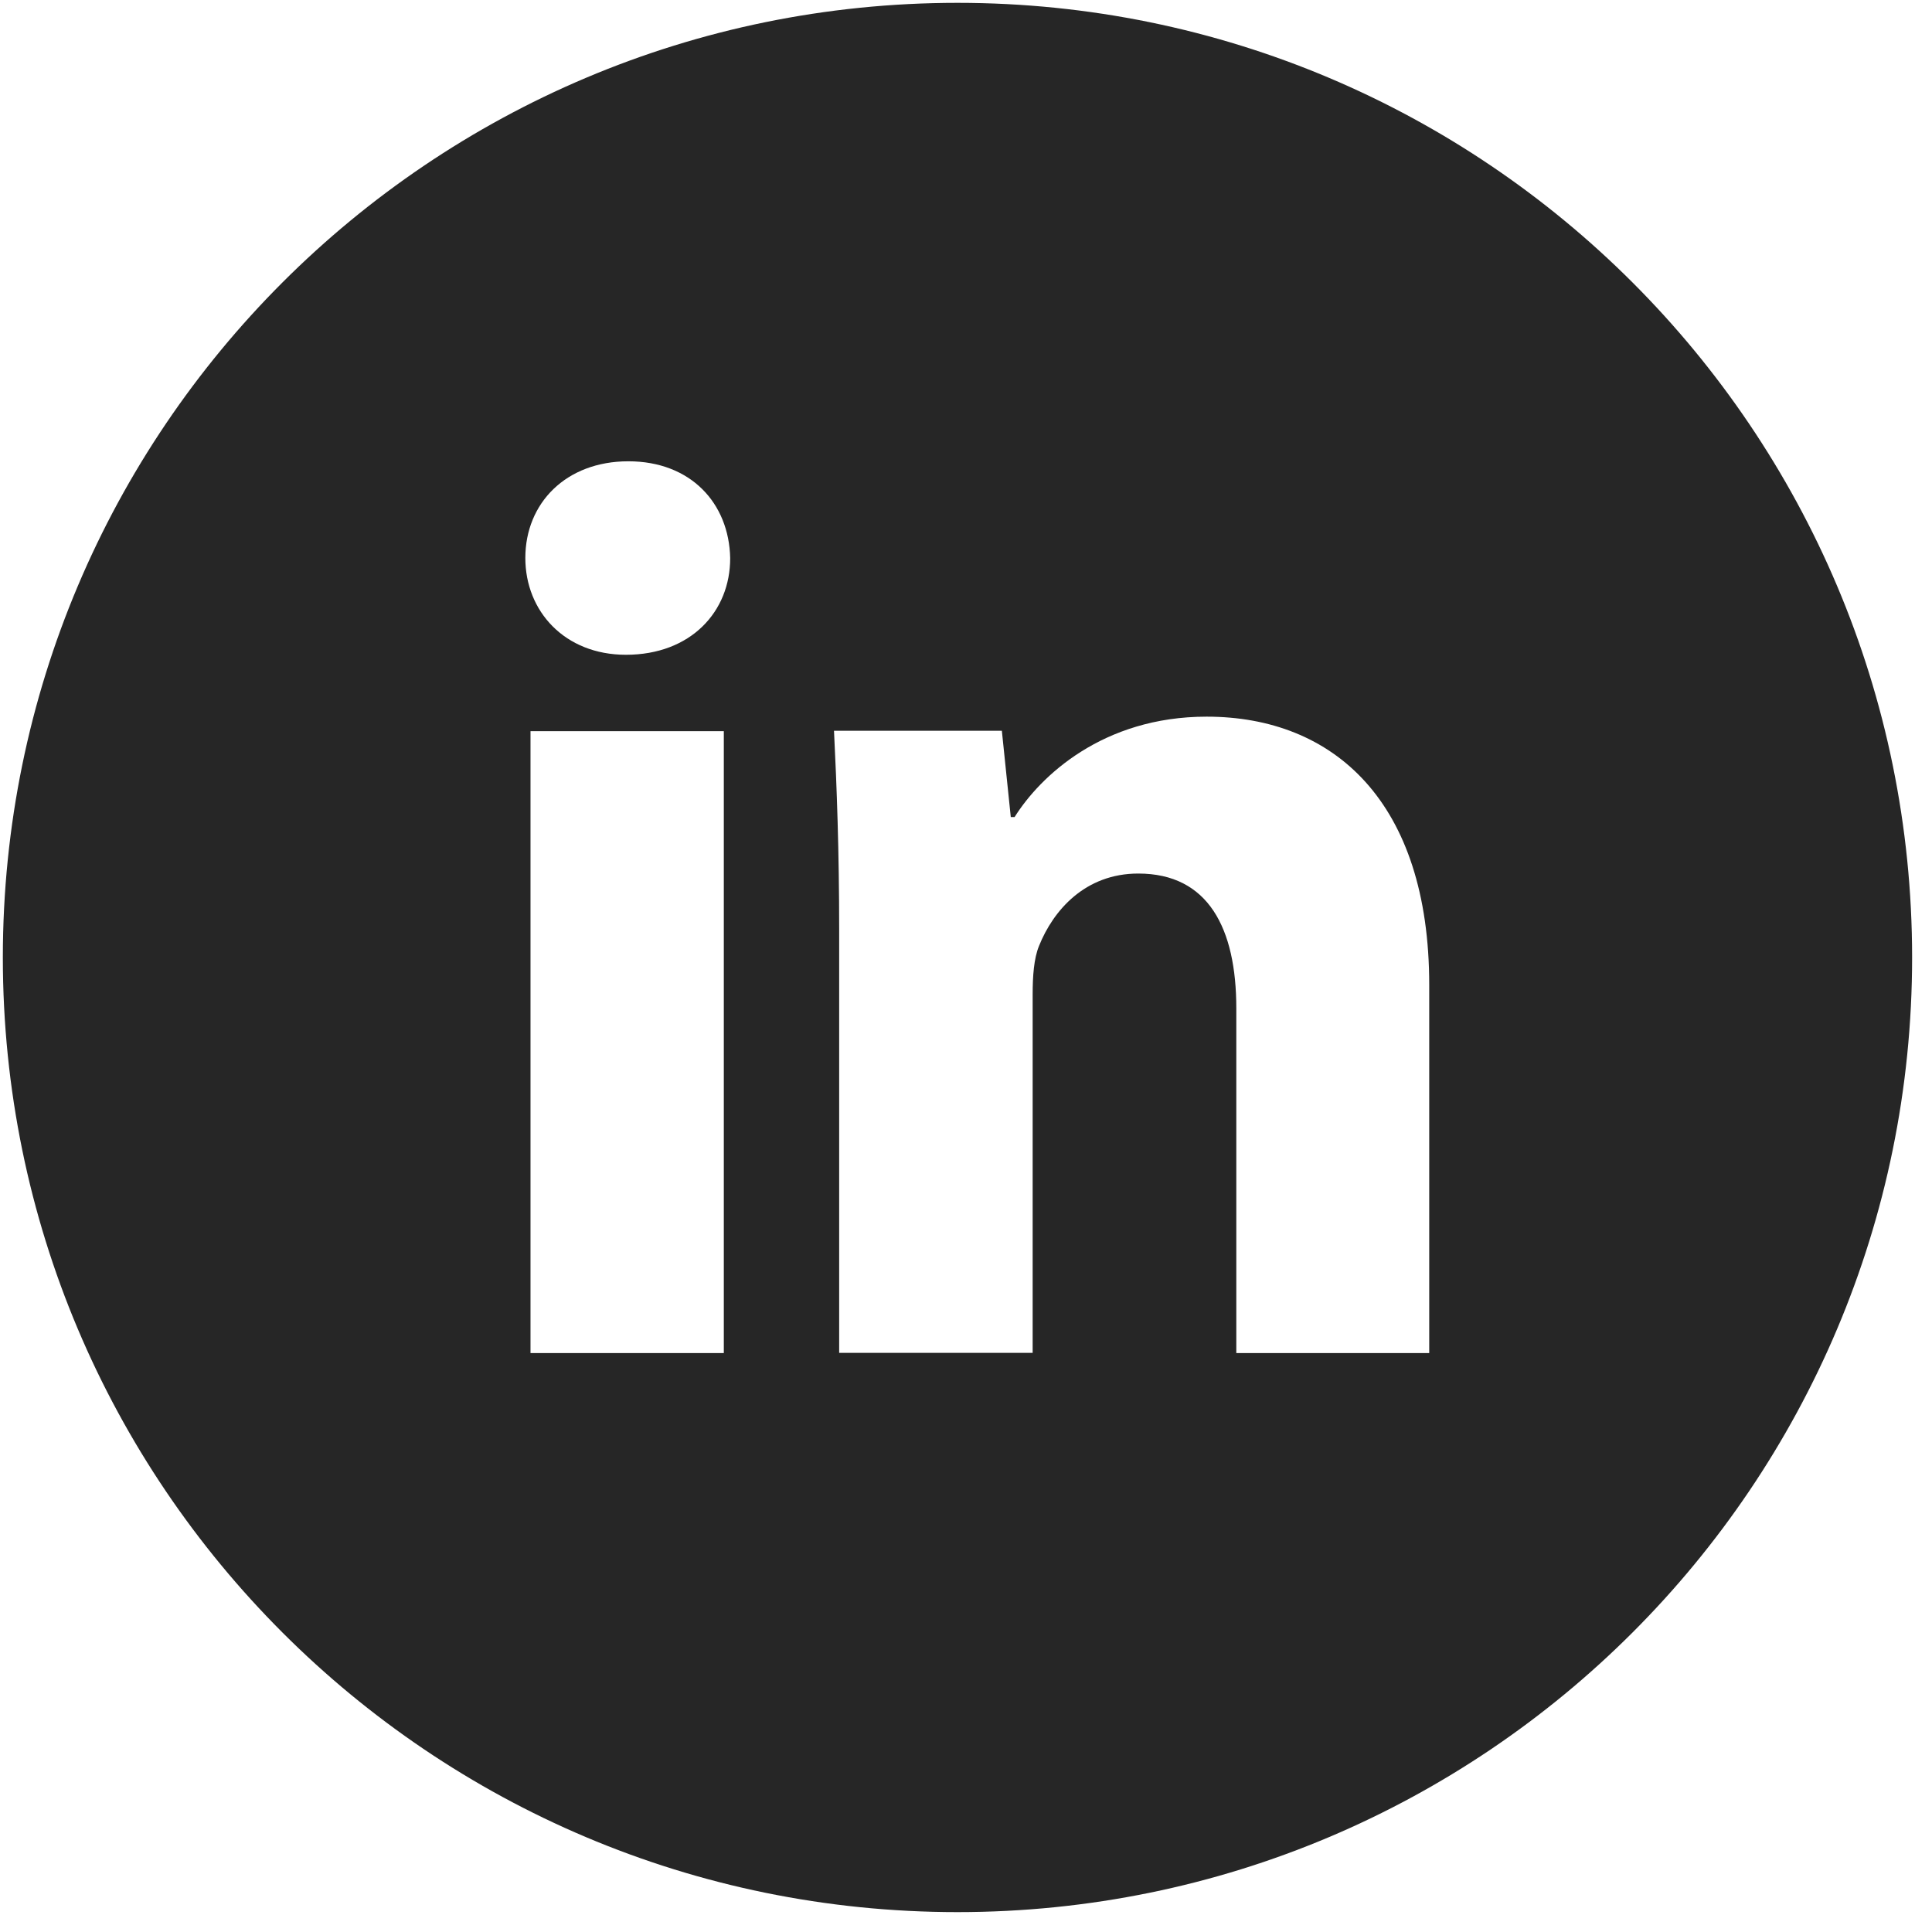
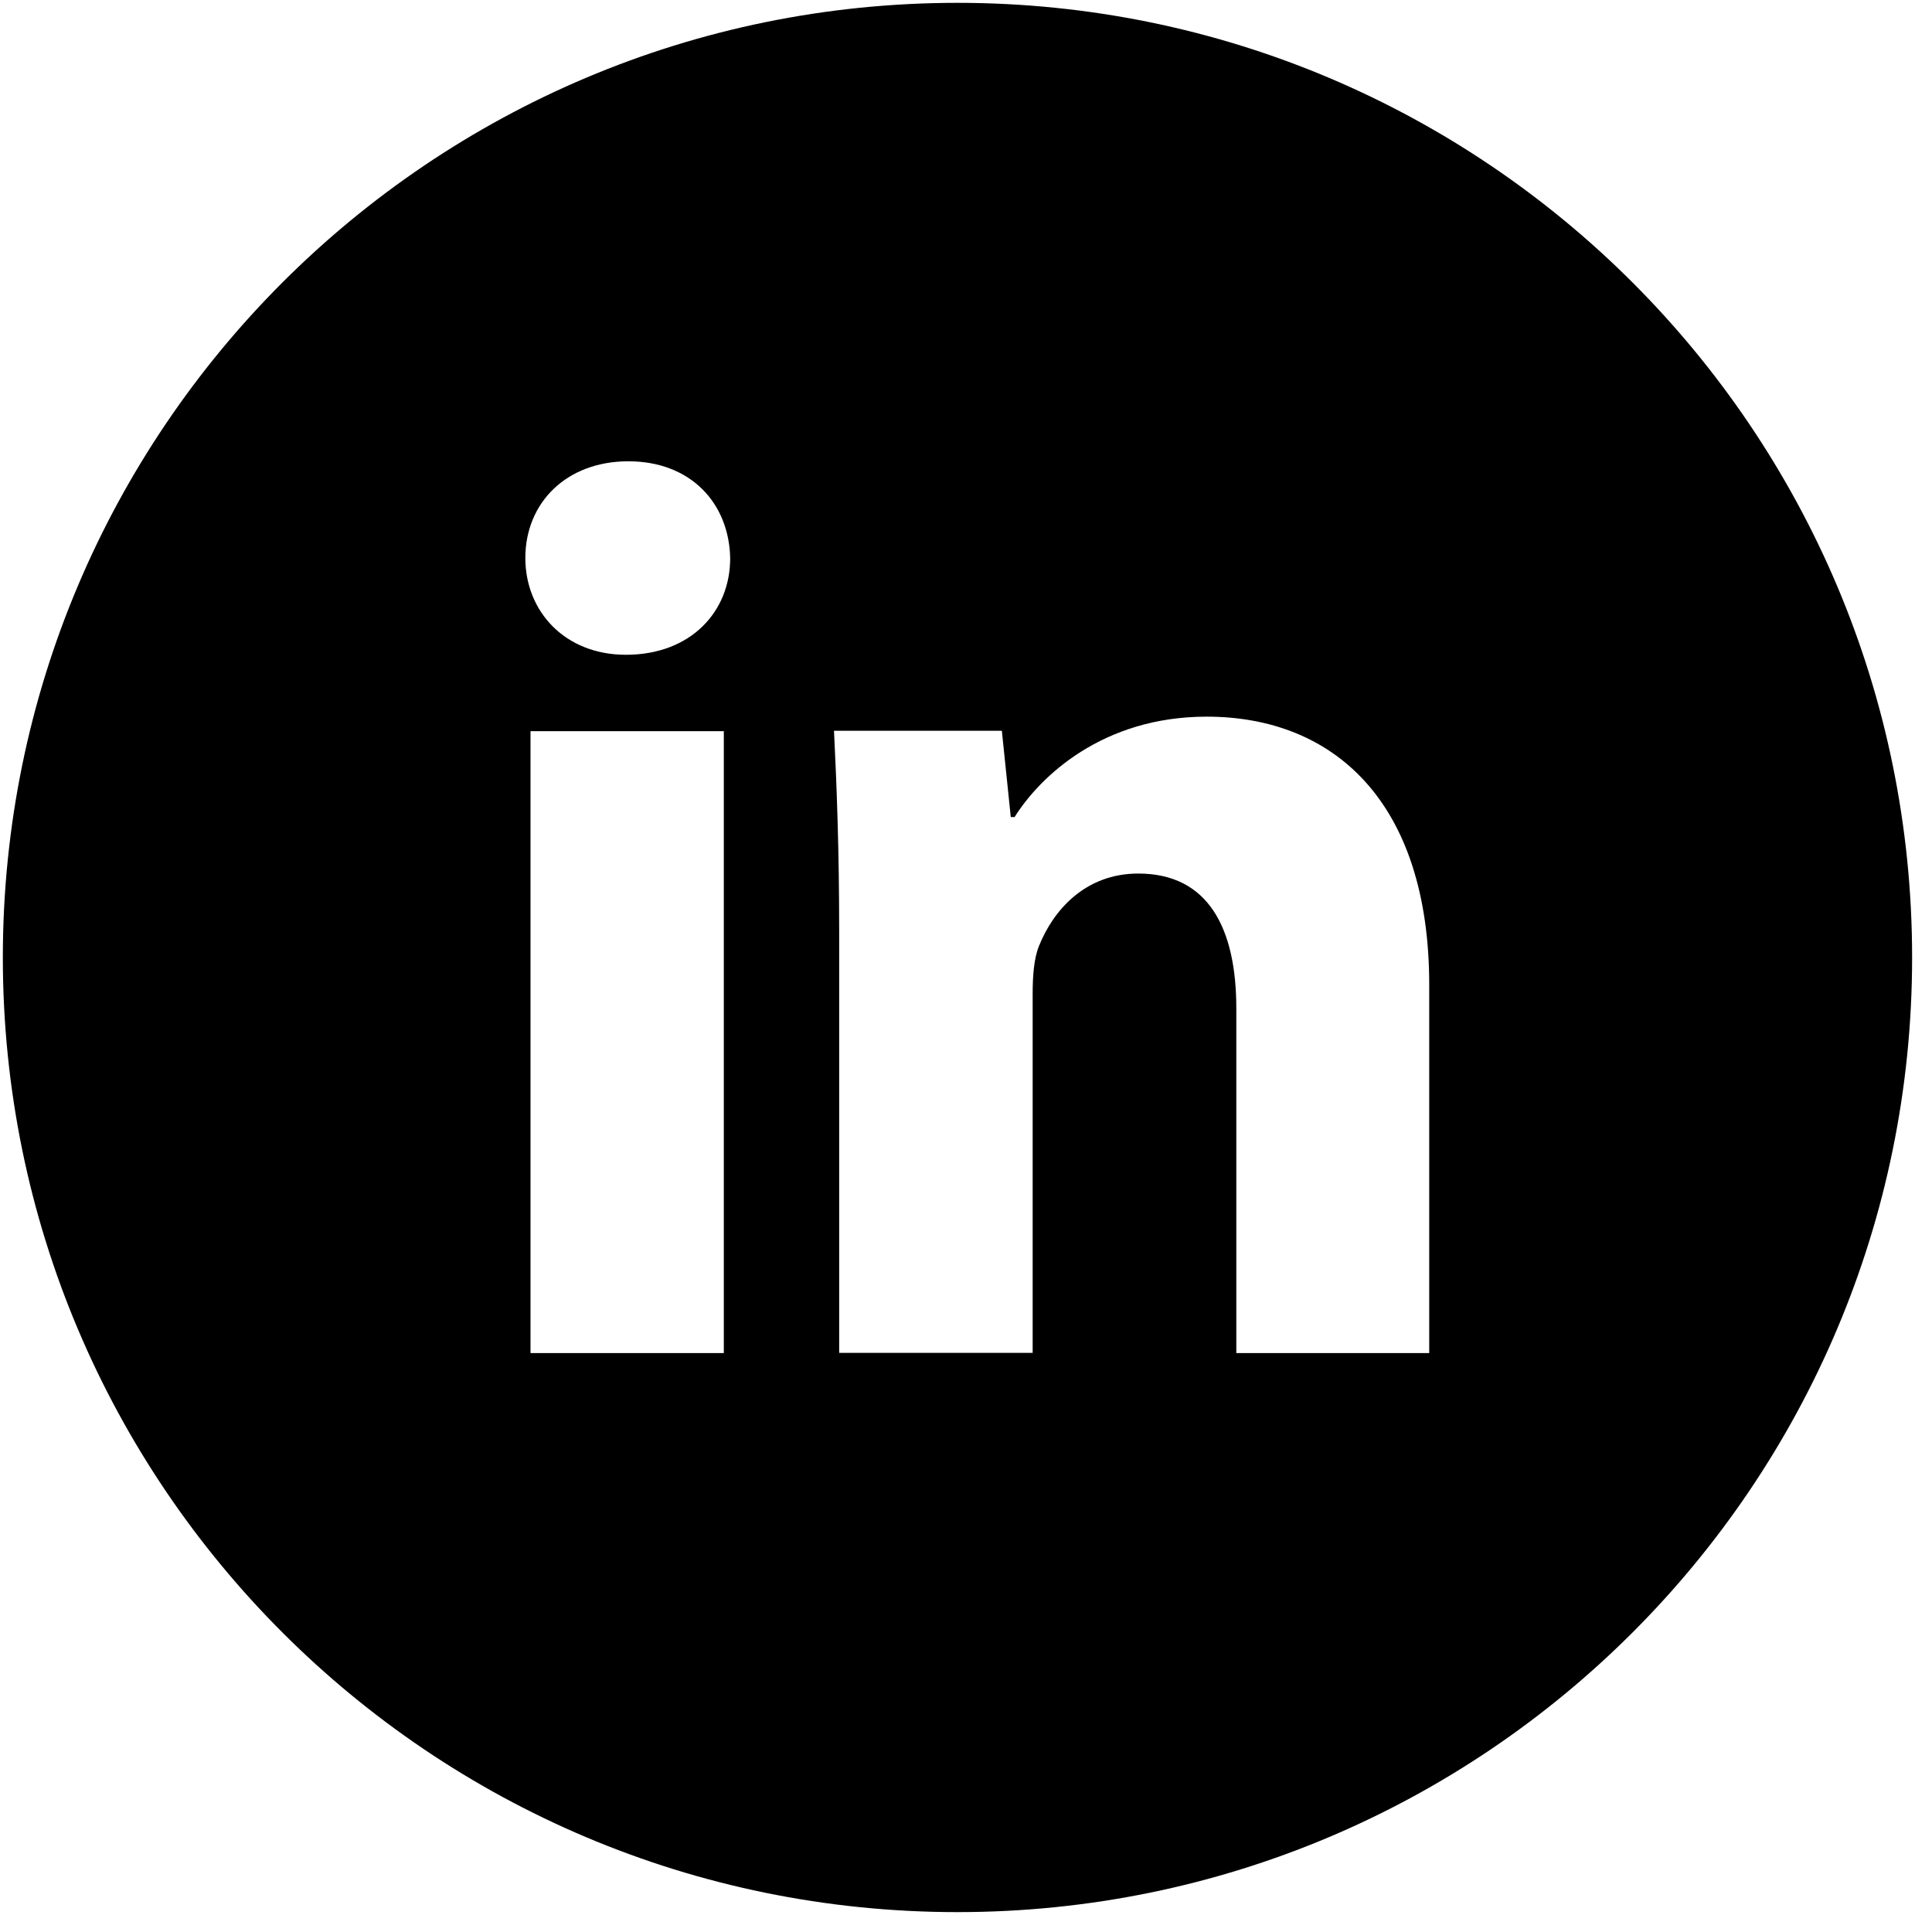
- <svg xmlns="http://www.w3.org/2000/svg" width="34" height="34" viewBox="0 0 34 34" fill="none">
-   <path d="M16.85 0.05C7.572 0.05 0.05 7.572 0.05 16.85C0.05 26.129 7.572 33.65 16.85 33.65C26.129 33.65 33.65 26.129 33.65 16.85C33.65 7.572 26.129 0.05 16.85 0.05ZM12.738 23.812H9.336V12.867H12.738V23.812ZM11.015 11.523C9.941 11.523 9.245 10.76 9.245 9.819C9.245 8.856 9.959 8.118 11.058 8.118C12.157 8.118 12.829 8.856 12.85 9.819C12.853 10.764 12.156 11.523 11.015 11.523ZM25.159 23.812H21.757V17.746C21.757 16.336 21.264 15.373 20.032 15.373C19.094 15.373 18.534 16.024 18.285 16.647C18.194 16.868 18.173 17.183 18.173 17.498V23.808H14.768V16.353C14.768 14.988 14.726 13.844 14.677 12.86H17.631L17.788 14.379H17.855C18.303 13.665 19.402 12.612 21.235 12.612C23.472 12.612 25.152 14.11 25.152 17.333V23.812H25.159Z" fill="#262626" />
+ <svg xmlns="http://www.w3.org/2000/svg" width="34" height="34" viewBox="0 0 34 34" fill="currentColor">
+   <path d="M16.85 0.05C7.572 0.05 0.05 7.572 0.05 16.85C0.05 26.129 7.572 33.65 16.85 33.65C26.129 33.65 33.65 26.129 33.65 16.85C33.65 7.572 26.129 0.05 16.85 0.05ZM12.738 23.812H9.336V12.867H12.738V23.812ZM11.015 11.523C9.941 11.523 9.245 10.76 9.245 9.819C9.245 8.856 9.959 8.118 11.058 8.118C12.157 8.118 12.829 8.856 12.85 9.819C12.853 10.764 12.156 11.523 11.015 11.523ZM25.159 23.812H21.757V17.746C21.757 16.336 21.264 15.373 20.032 15.373C19.094 15.373 18.534 16.024 18.285 16.647C18.194 16.868 18.173 17.183 18.173 17.498V23.808H14.768V16.353C14.768 14.988 14.726 13.844 14.677 12.86H17.631L17.788 14.379H17.855C18.303 13.665 19.402 12.612 21.235 12.612C23.472 12.612 25.152 14.11 25.152 17.333V23.812H25.159Z" fill="currentColor" />
</svg>
